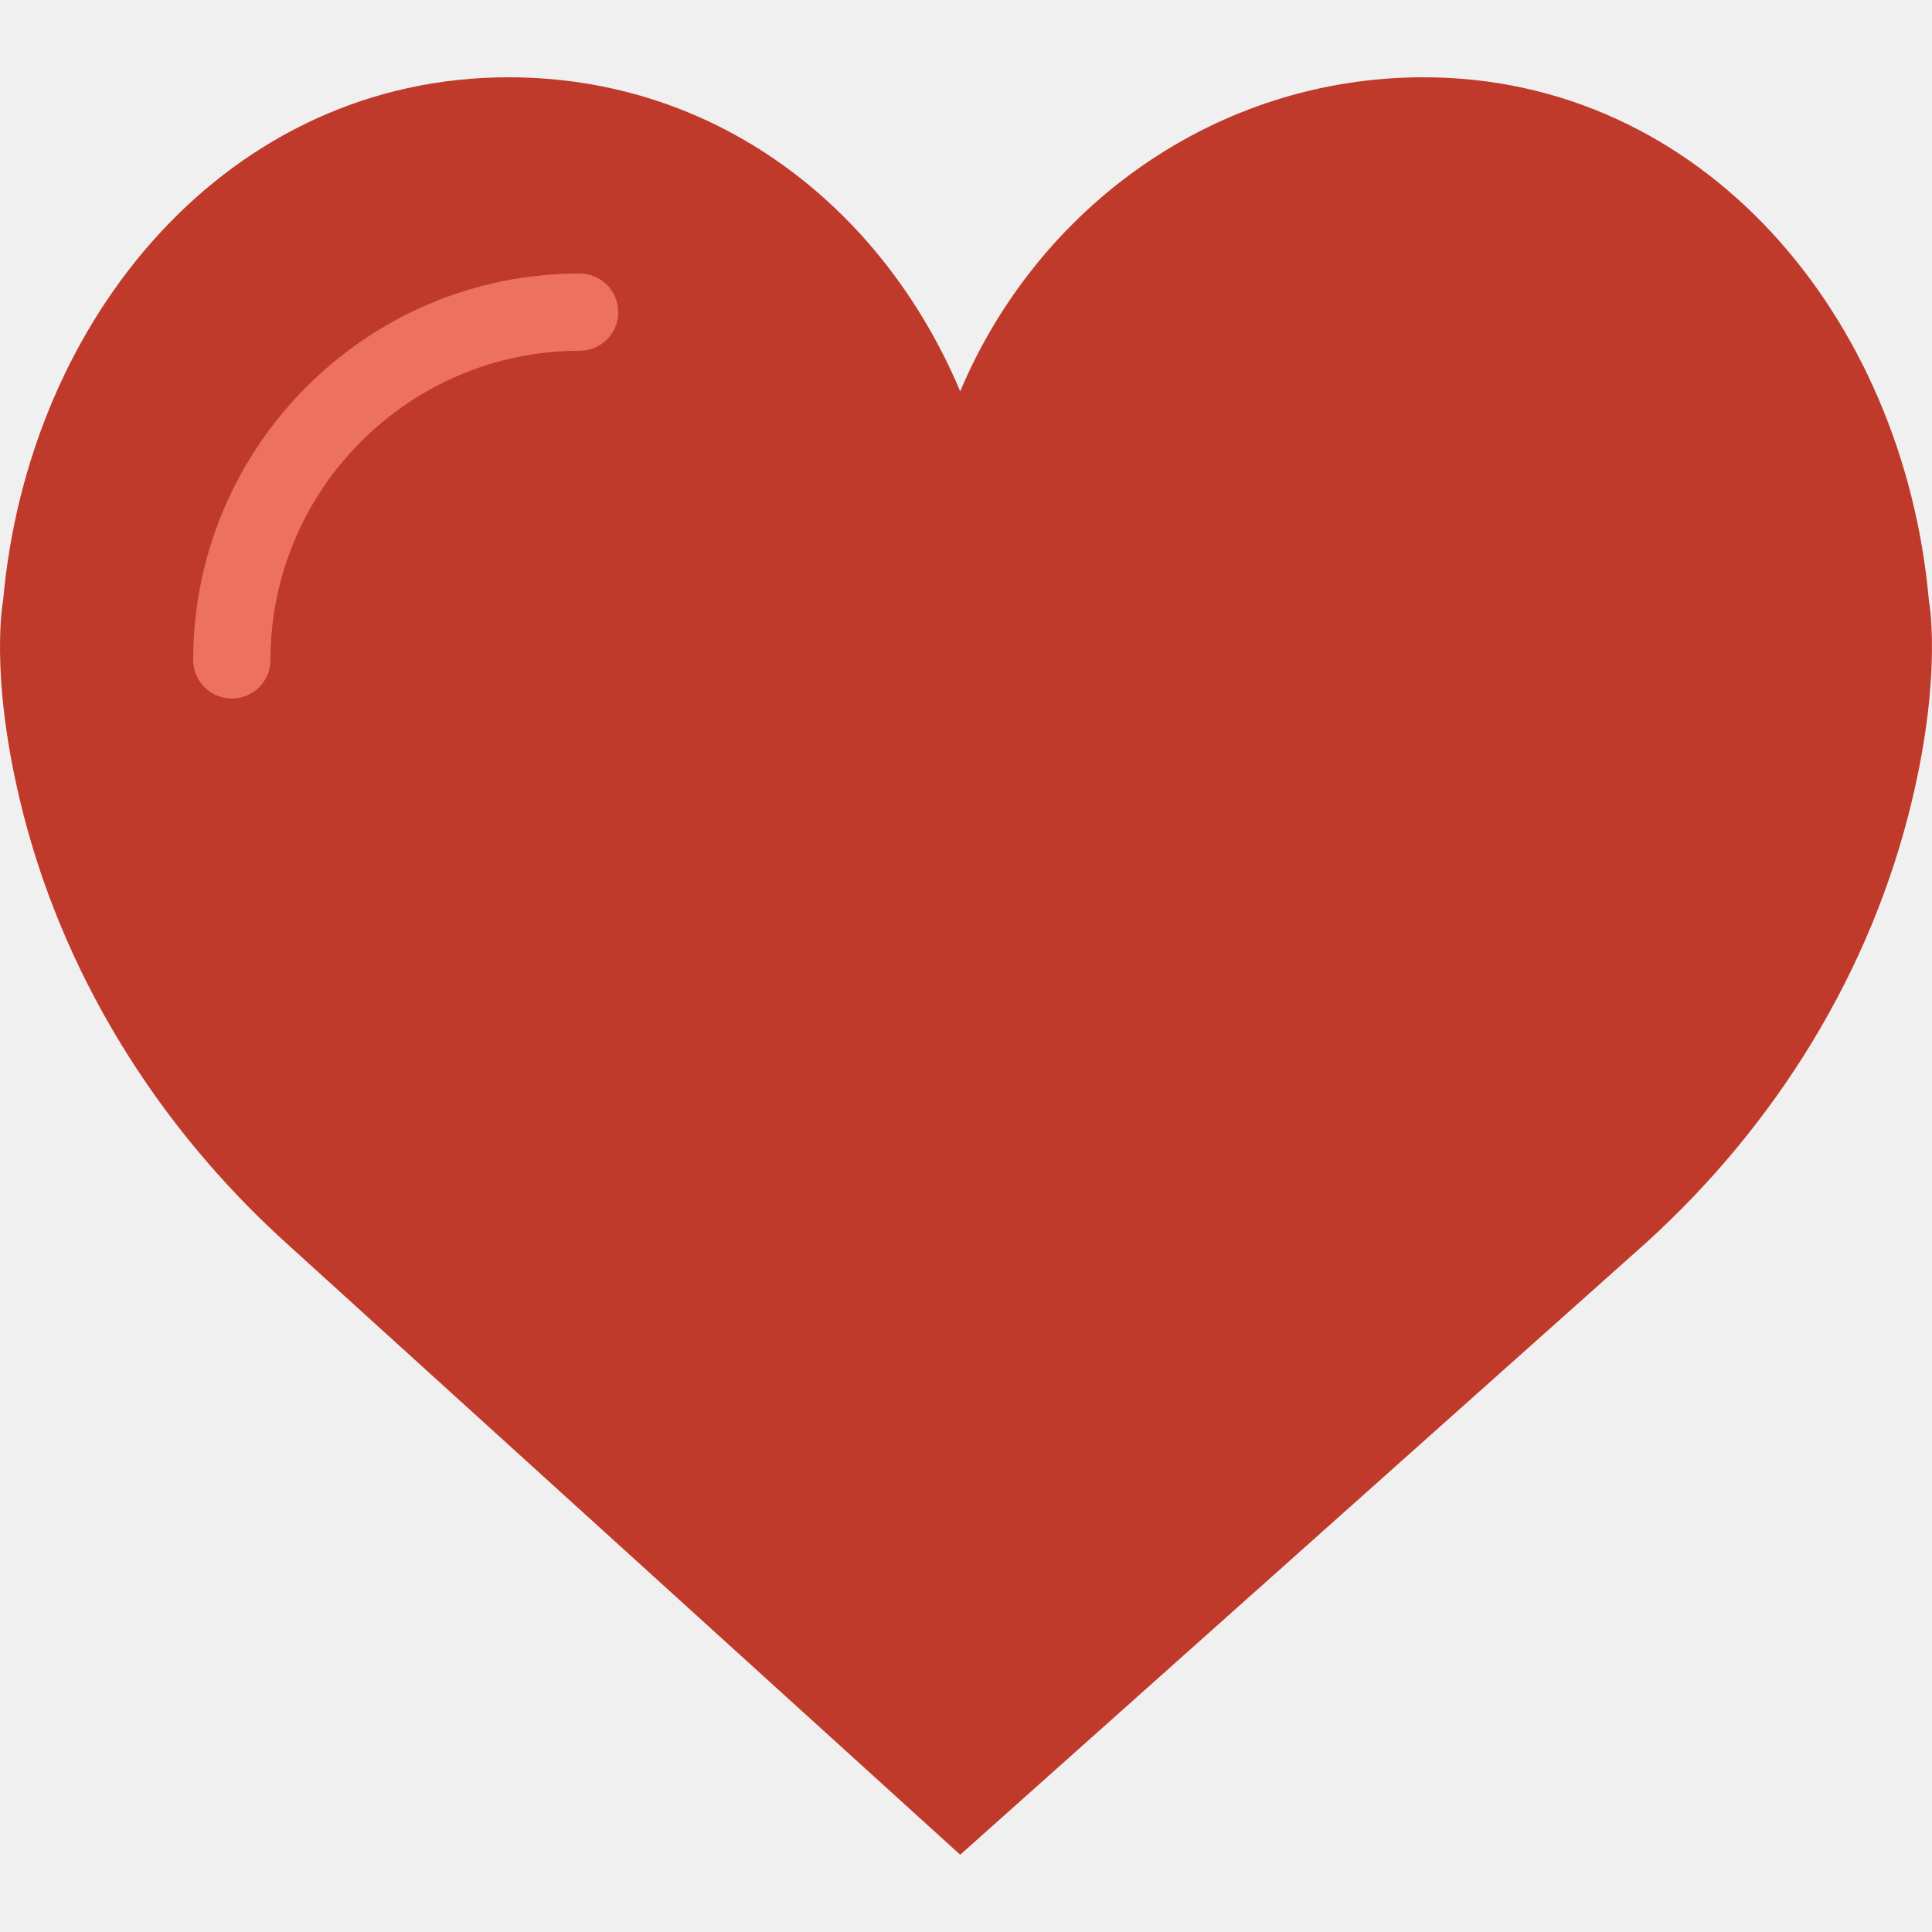
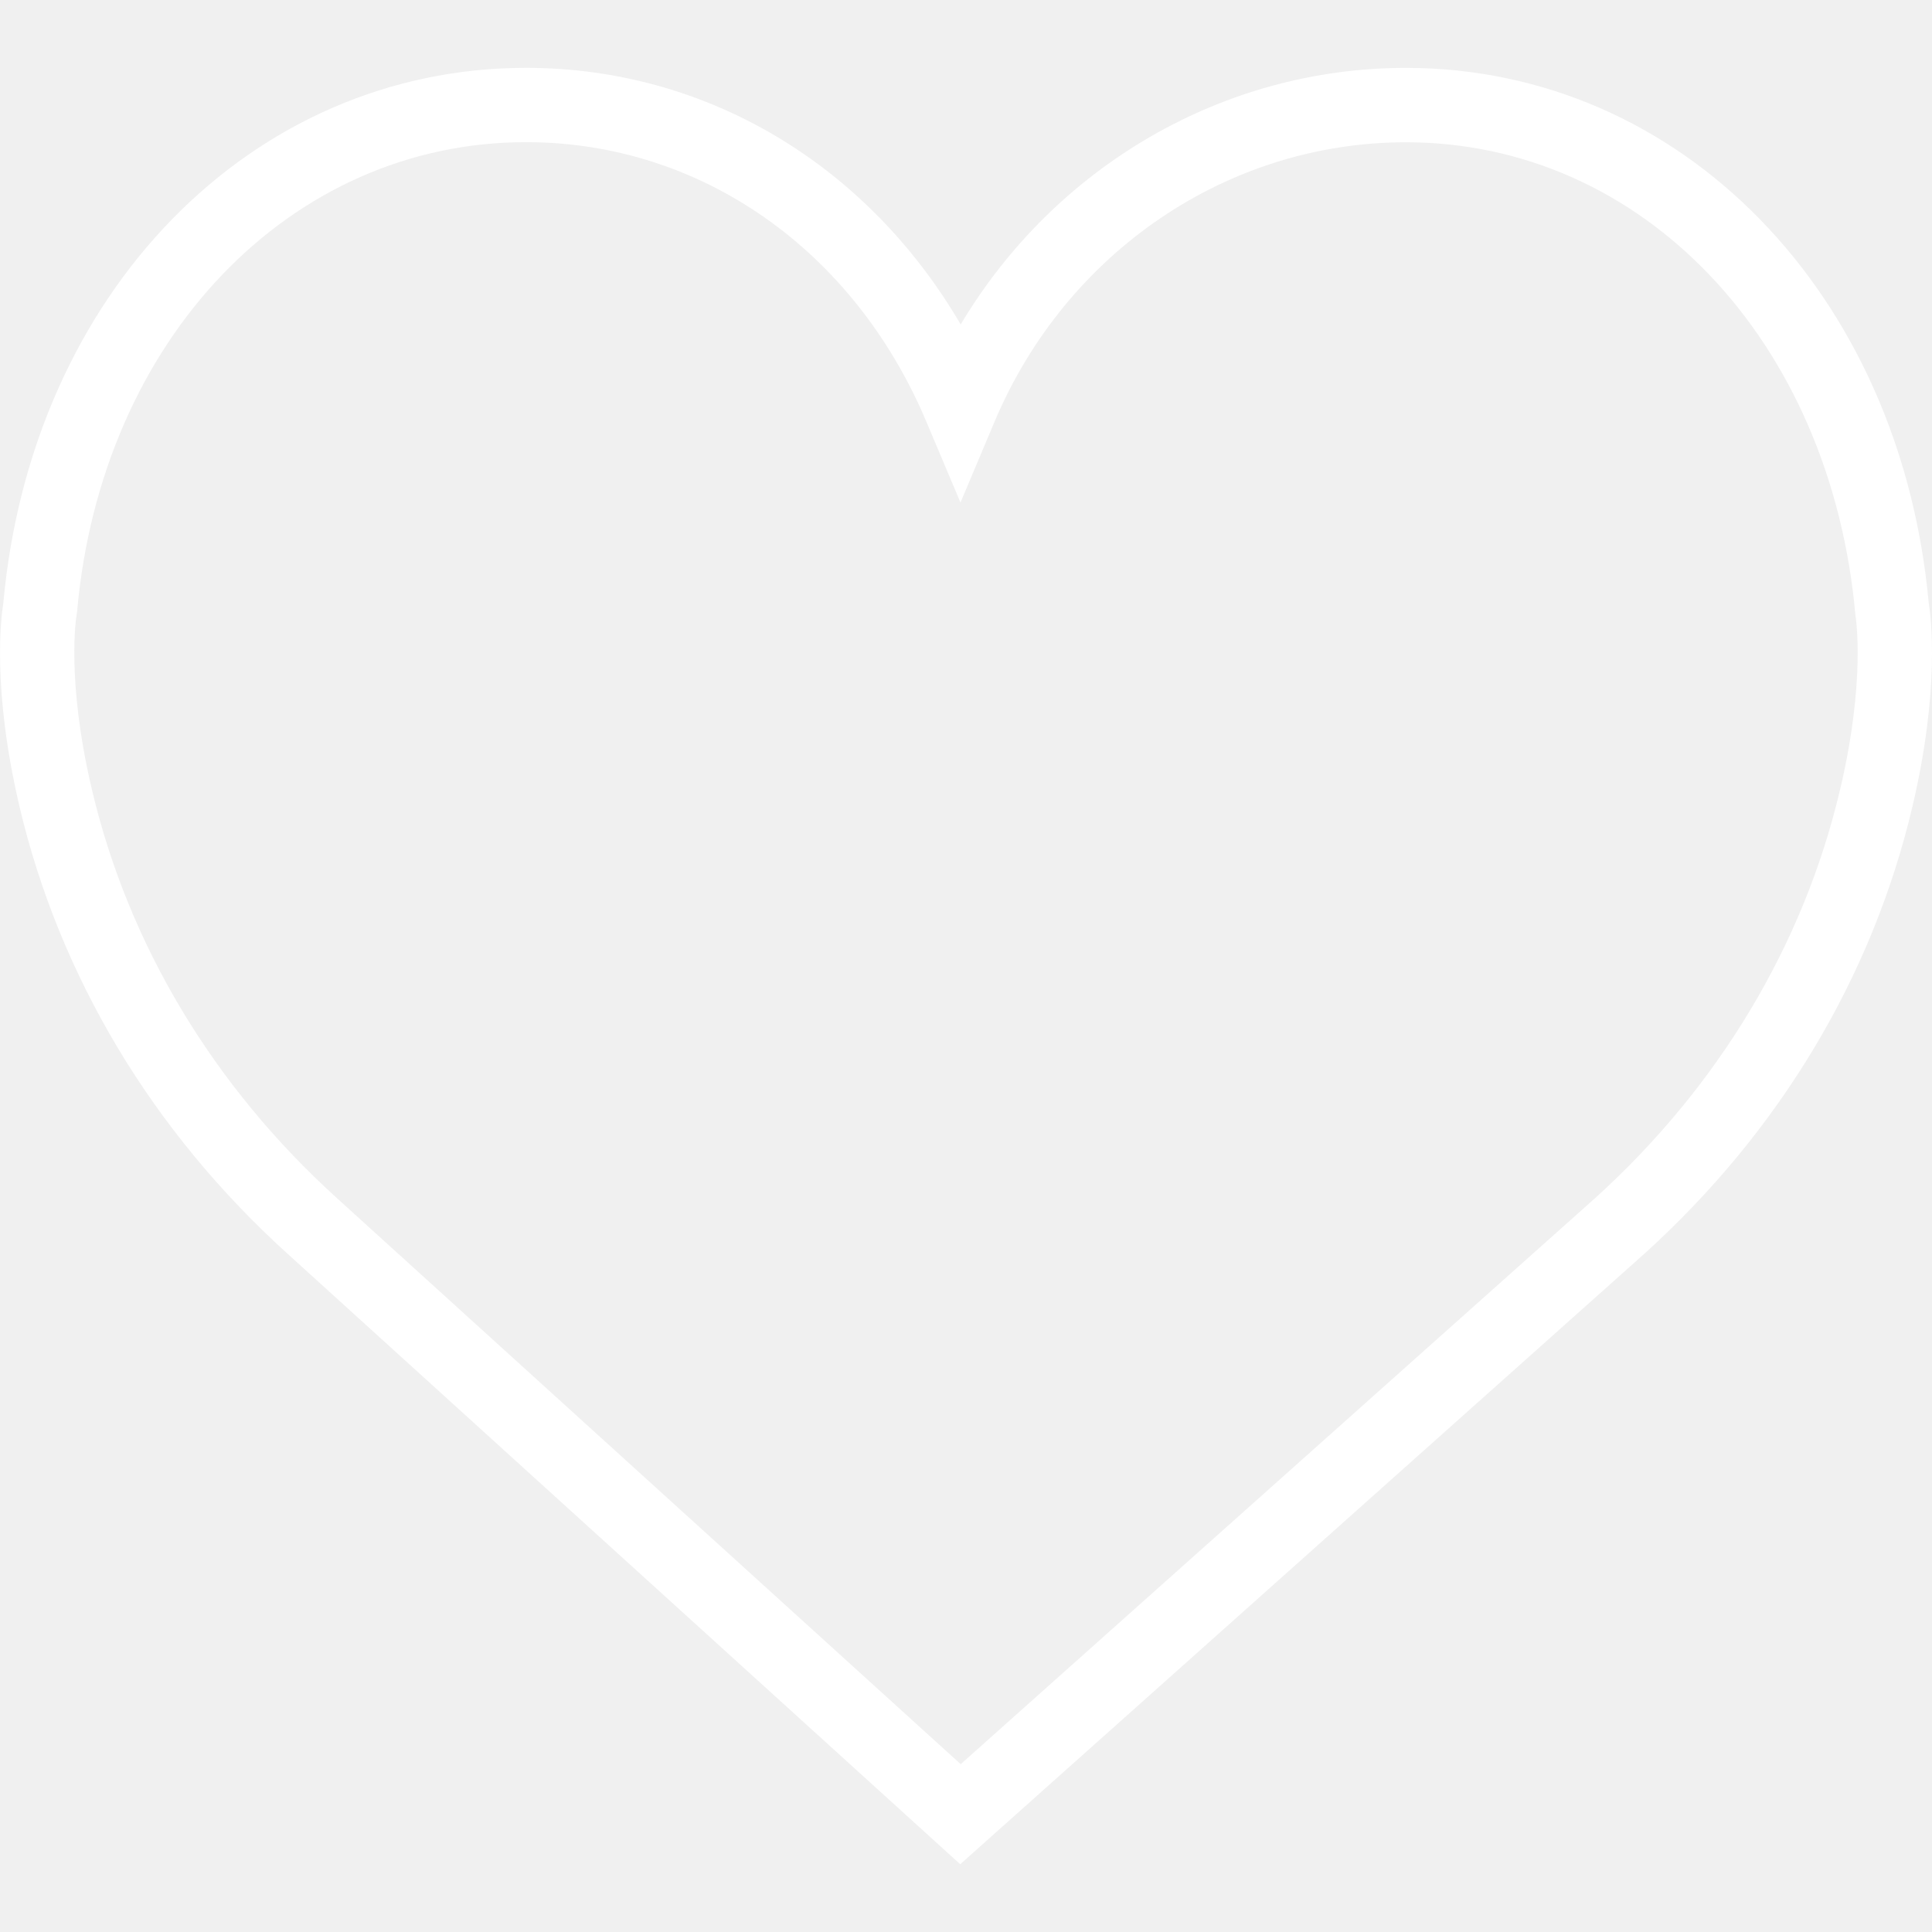
- <svg xmlns="http://www.w3.org/2000/svg" width="20" height="20" viewBox="0 0 50 50">
-   <path d="M24.85 10.126C26.868 5.343 31.478 2 36.84 2c7.223 0 12.425 6.18 13.08 13.544 0 0 .352 1.828-.425 5.12-1.058 4.48-3.545 8.463-6.898 11.502L24.85 48 7.402 32.165c-3.353-3.038-5.84-7.02-6.898-11.503-.777-3.29-.424-5.12-.424-5.12C.734 8.18 5.936 2 13.16 2c5.362 0 9.672 3.343 11.69 8.126z" fill="#C03A2B" />
-   <path d="M6 18.078c-.553 0-1-.447-1-1 0-5.514 4.486-10 10-10 .553 0 1 .447 1 1s-.447 1-1 1c-4.41 0-8 3.59-8 8 0 .553-.447 1-1 1z" fill="#ED7161" />
+ <svg xmlns="http://www.w3.org/2000/svg" viewBox="0 0 51.997 51.997" width="512" height="512">
+   <path d="M51.91 16.242c-.758-8.354-6.67-14.415-14.07-14.415-4.93 0-9.445 2.653-11.985 6.905-2.517-4.307-6.846-6.906-11.697-6.906-7.4 0-13.313 6.06-14.07 14.415-.06.37-.307 2.312.44 5.48 1.08 4.567 3.57 8.722 7.2 12.012l18.115 16.44L44.27 33.73c3.63-3.29 6.12-7.444 7.198-12.013.748-3.167.502-5.11.443-5.478zm-2.39 5.02c-.983 4.17-3.264 7.972-6.59 10.984L25.856 47.48 9.072 32.25c-3.33-3.018-5.61-6.818-6.596-10.99-.708-2.997-.417-4.69-.416-4.7l.015-.102c.65-7.32 5.73-12.632 12.083-12.632 4.687 0 8.813 2.88 10.77 7.515l.922 2.184.92-2.183c1.928-4.563 6.272-7.513 11.07-7.513 6.35 0 11.433 5.313 12.096 12.727.002.016.293 1.71-.415 4.707z" fill="#FFF" />
</svg>
